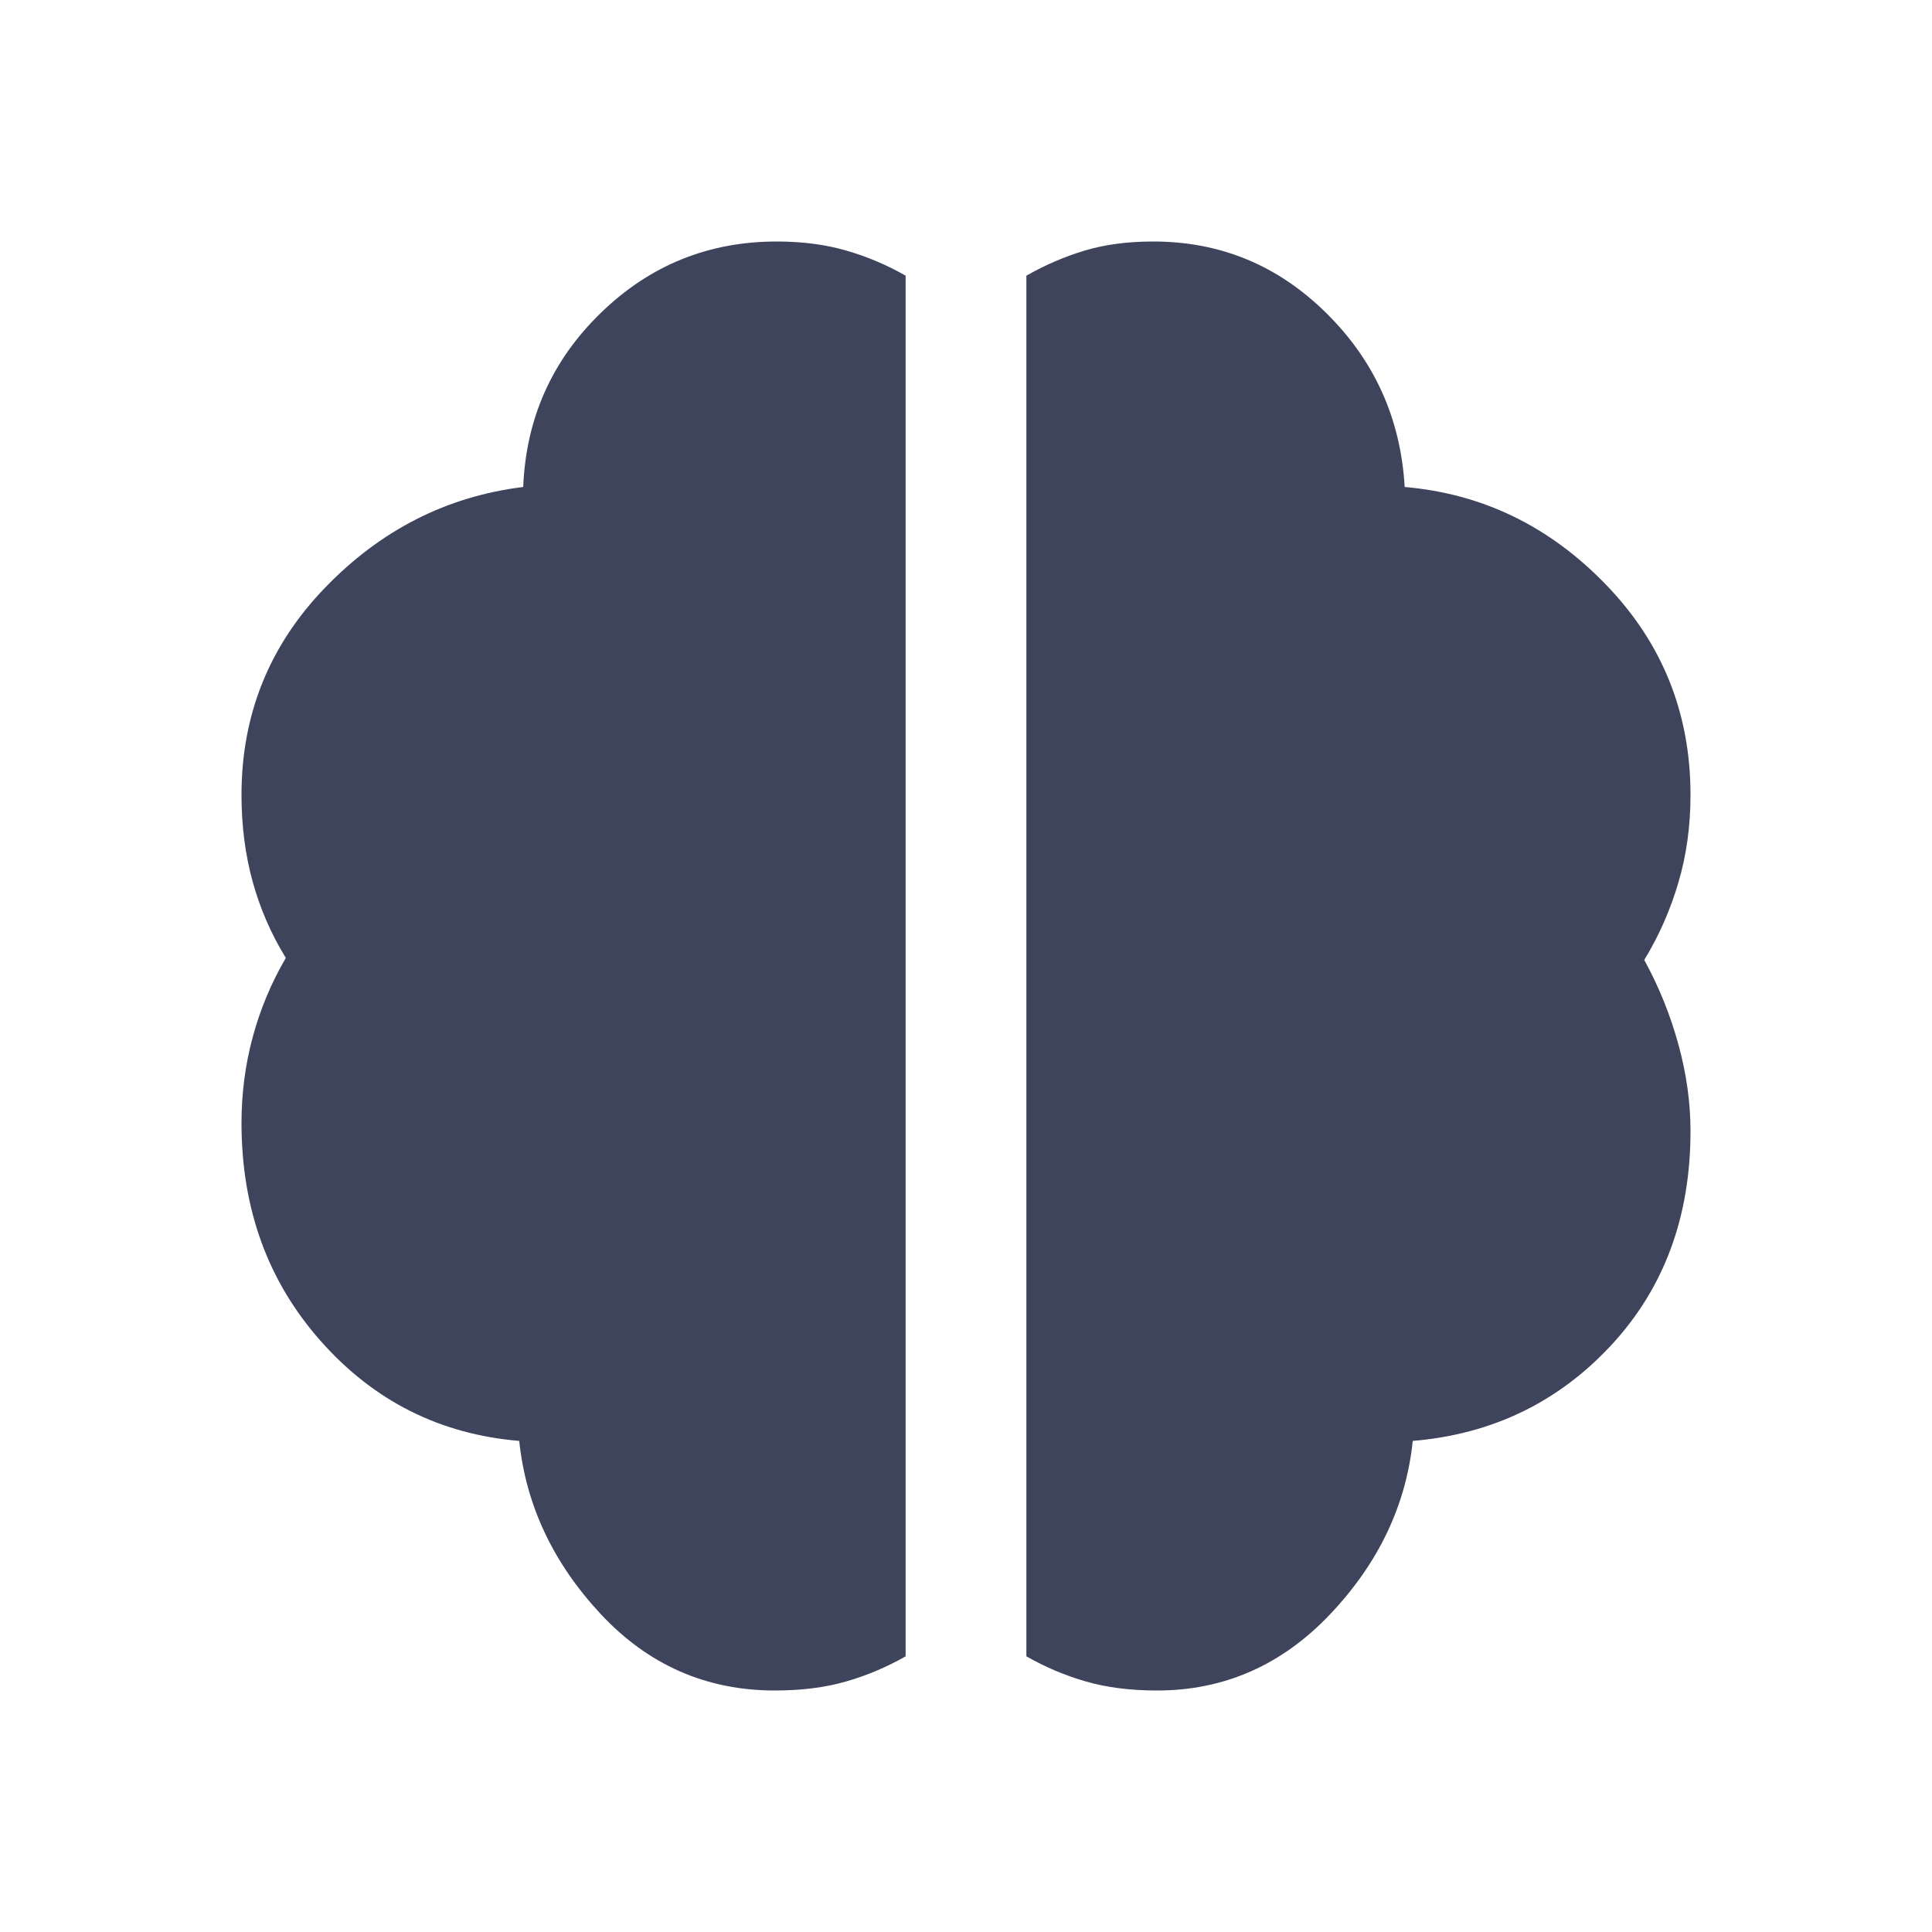
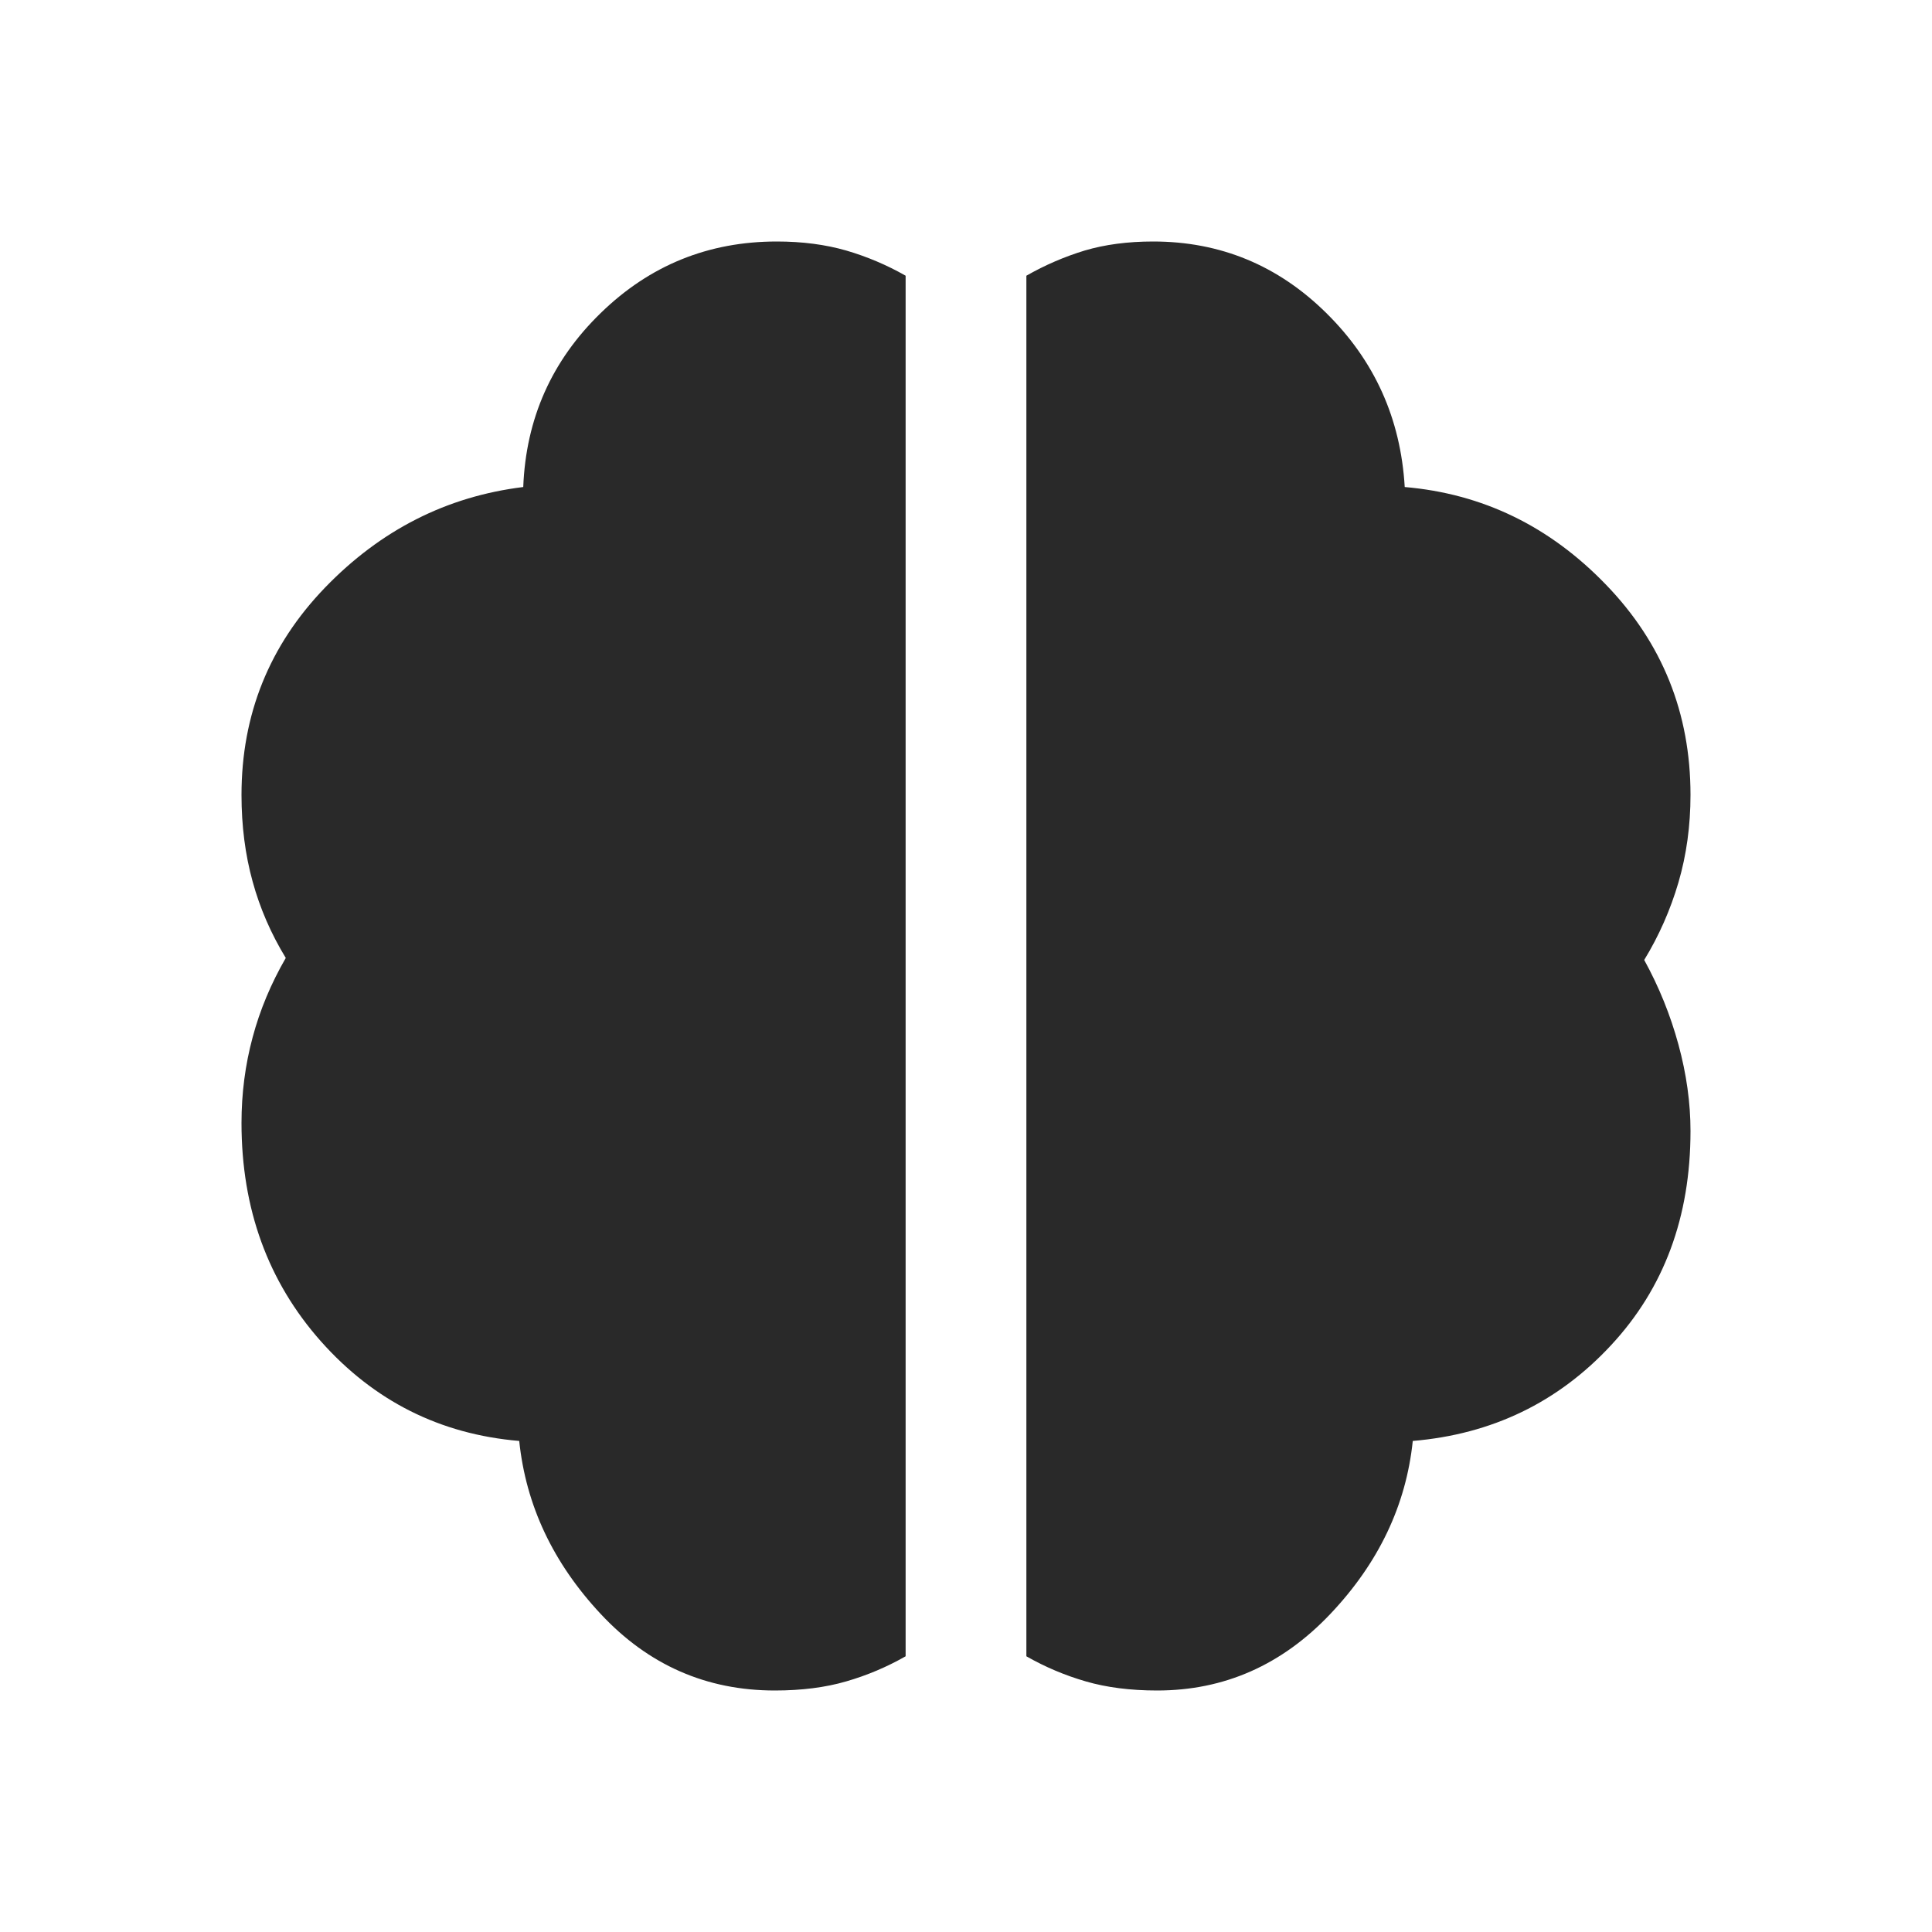
- <svg xmlns="http://www.w3.org/2000/svg" width="16" height="16" viewBox="0 0 16 16" fill="none">
-   <path d="M9.583 14C9.361 14 9.164 13.975 8.992 13.925C8.819 13.875 8.656 13.806 8.5 13.717V2.283C8.656 2.194 8.817 2.125 8.983 2.075C9.15 2.025 9.339 2 9.55 2C10.106 2 10.583 2.197 10.983 2.592C11.383 2.986 11.6 3.467 11.633 4.033C12.278 4.089 12.833 4.358 13.3 4.842C13.767 5.325 14 5.906 14 6.583C14 6.839 13.967 7.081 13.9 7.308C13.833 7.536 13.739 7.75 13.617 7.95C13.739 8.172 13.833 8.406 13.9 8.65C13.967 8.894 14 9.133 14 9.367C14 10.078 13.781 10.669 13.342 11.142C12.903 11.614 12.356 11.878 11.7 11.933C11.644 12.467 11.417 12.944 11.017 13.367C10.617 13.789 10.139 14 9.583 14ZM6.417 14C5.85 14 5.369 13.789 4.975 13.367C4.581 12.944 4.356 12.467 4.3 11.933C3.644 11.878 3.097 11.603 2.658 11.108C2.219 10.614 2 10.011 2 9.3C2 9.056 2.031 8.819 2.092 8.592C2.153 8.364 2.244 8.144 2.367 7.933C2.244 7.733 2.153 7.522 2.092 7.3C2.031 7.078 2 6.839 2 6.583C2 5.917 2.231 5.344 2.692 4.867C3.153 4.389 3.7 4.111 4.333 4.033C4.356 3.467 4.569 2.986 4.975 2.592C5.381 2.197 5.867 2 6.433 2C6.644 2 6.836 2.025 7.008 2.075C7.181 2.125 7.344 2.194 7.5 2.283V13.717C7.344 13.806 7.181 13.875 7.008 13.925C6.836 13.975 6.639 14 6.417 14Z" fill="#3E445B" />
+ <svg xmlns="http://www.w3.org/2000/svg" width="24" height="24" viewBox="0 0 24 24" fill="none">
+   <path d="M14.375 21C14.042 21 13.746 20.962 13.488 20.887C13.229 20.812 12.983 20.708 12.75 20.575V3.425C12.983 3.292 13.225 3.188 13.475 3.112C13.725 3.038 14.008 3 14.325 3C15.158 3 15.875 3.296 16.475 3.888C17.075 4.479 17.4 5.2 17.45 6.05C18.417 6.133 19.25 6.537 19.95 7.263C20.65 7.987 21 8.858 21 9.875C21 10.258 20.95 10.621 20.85 10.963C20.75 11.304 20.608 11.625 20.425 11.925C20.608 12.258 20.75 12.608 20.85 12.975C20.95 13.342 21 13.7 21 14.05C21 15.117 20.671 16.004 20.012 16.712C19.354 17.421 18.533 17.817 17.55 17.9C17.467 18.7 17.125 19.417 16.525 20.05C15.925 20.683 15.208 21 14.375 21ZM9.625 21C8.775 21 8.054 20.683 7.463 20.05C6.871 19.417 6.533 18.7 6.45 17.9C5.467 17.817 4.646 17.404 3.987 16.663C3.329 15.921 3 15.017 3 13.95C3 13.583 3.046 13.229 3.138 12.887C3.229 12.546 3.367 12.217 3.55 11.9C3.367 11.6 3.229 11.283 3.138 10.95C3.046 10.617 3 10.258 3 9.875C3 8.875 3.346 8.017 4.037 7.3C4.729 6.583 5.55 6.167 6.5 6.05C6.533 5.2 6.854 4.479 7.463 3.888C8.071 3.296 8.8 3 9.65 3C9.967 3 10.254 3.038 10.512 3.112C10.771 3.188 11.017 3.292 11.25 3.425V20.575C11.017 20.708 10.771 20.812 10.512 20.887C10.254 20.962 9.958 21 9.625 21Z" fill="#292929" />
</svg>
